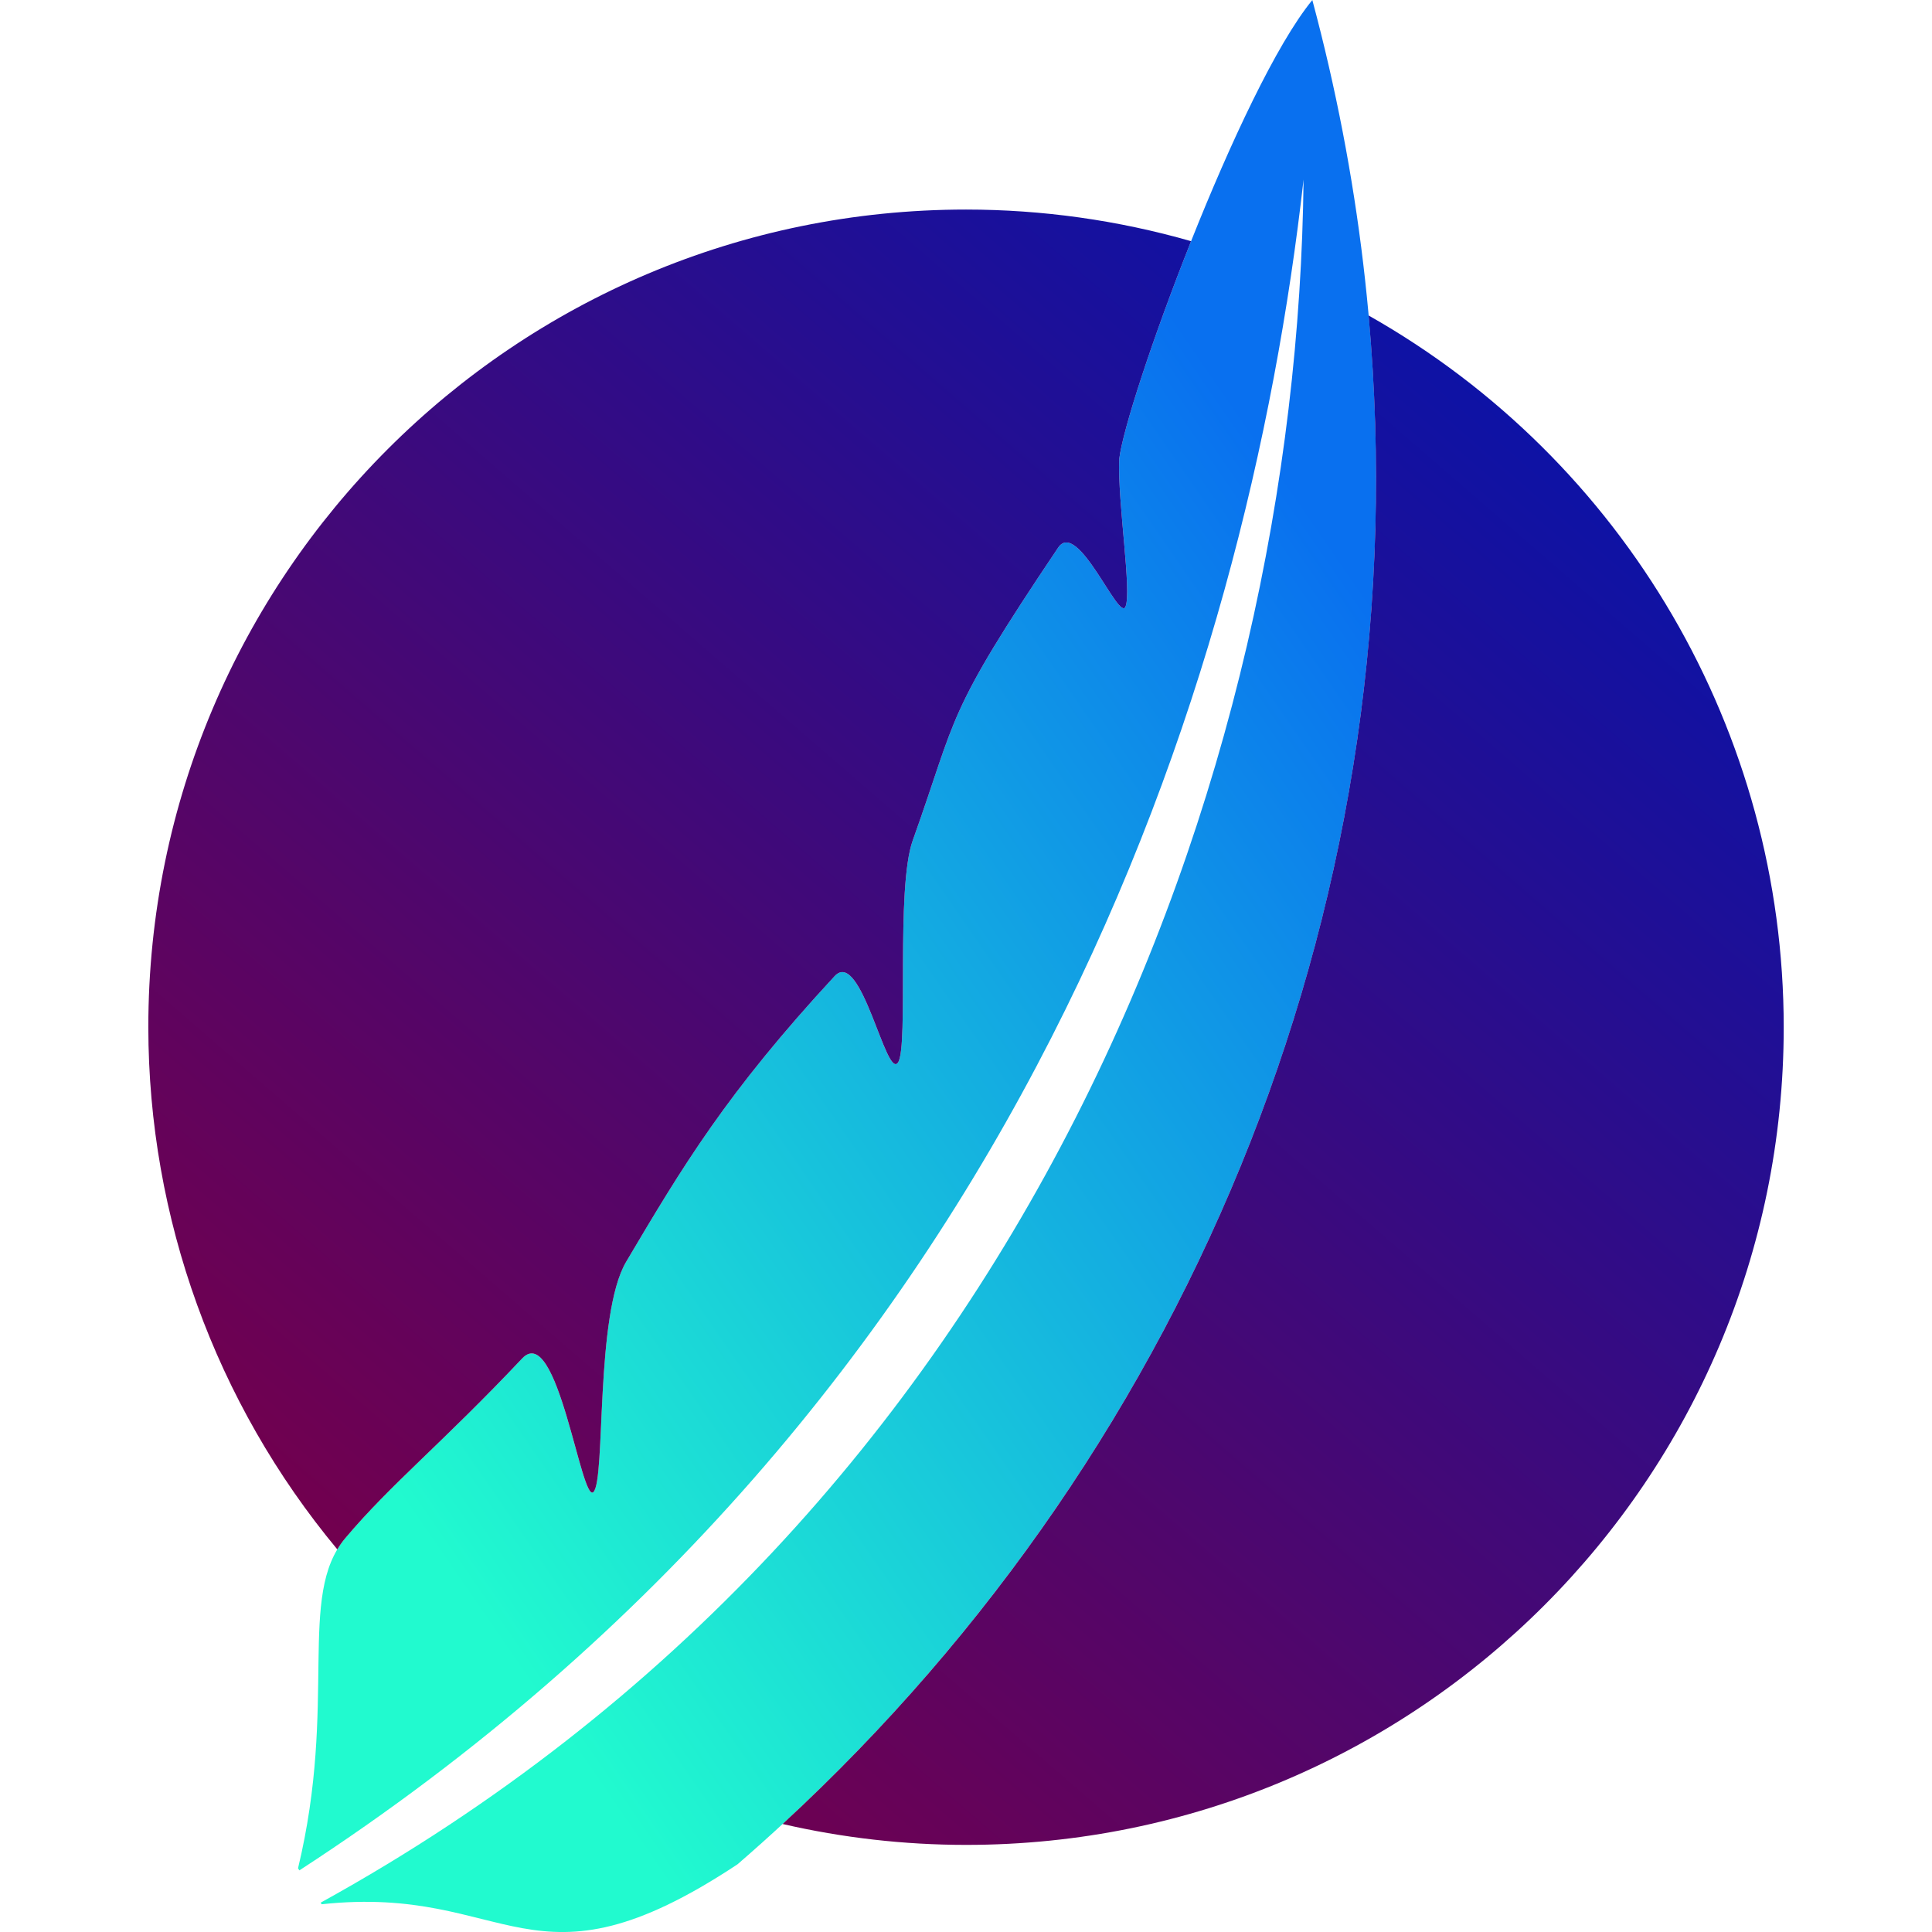
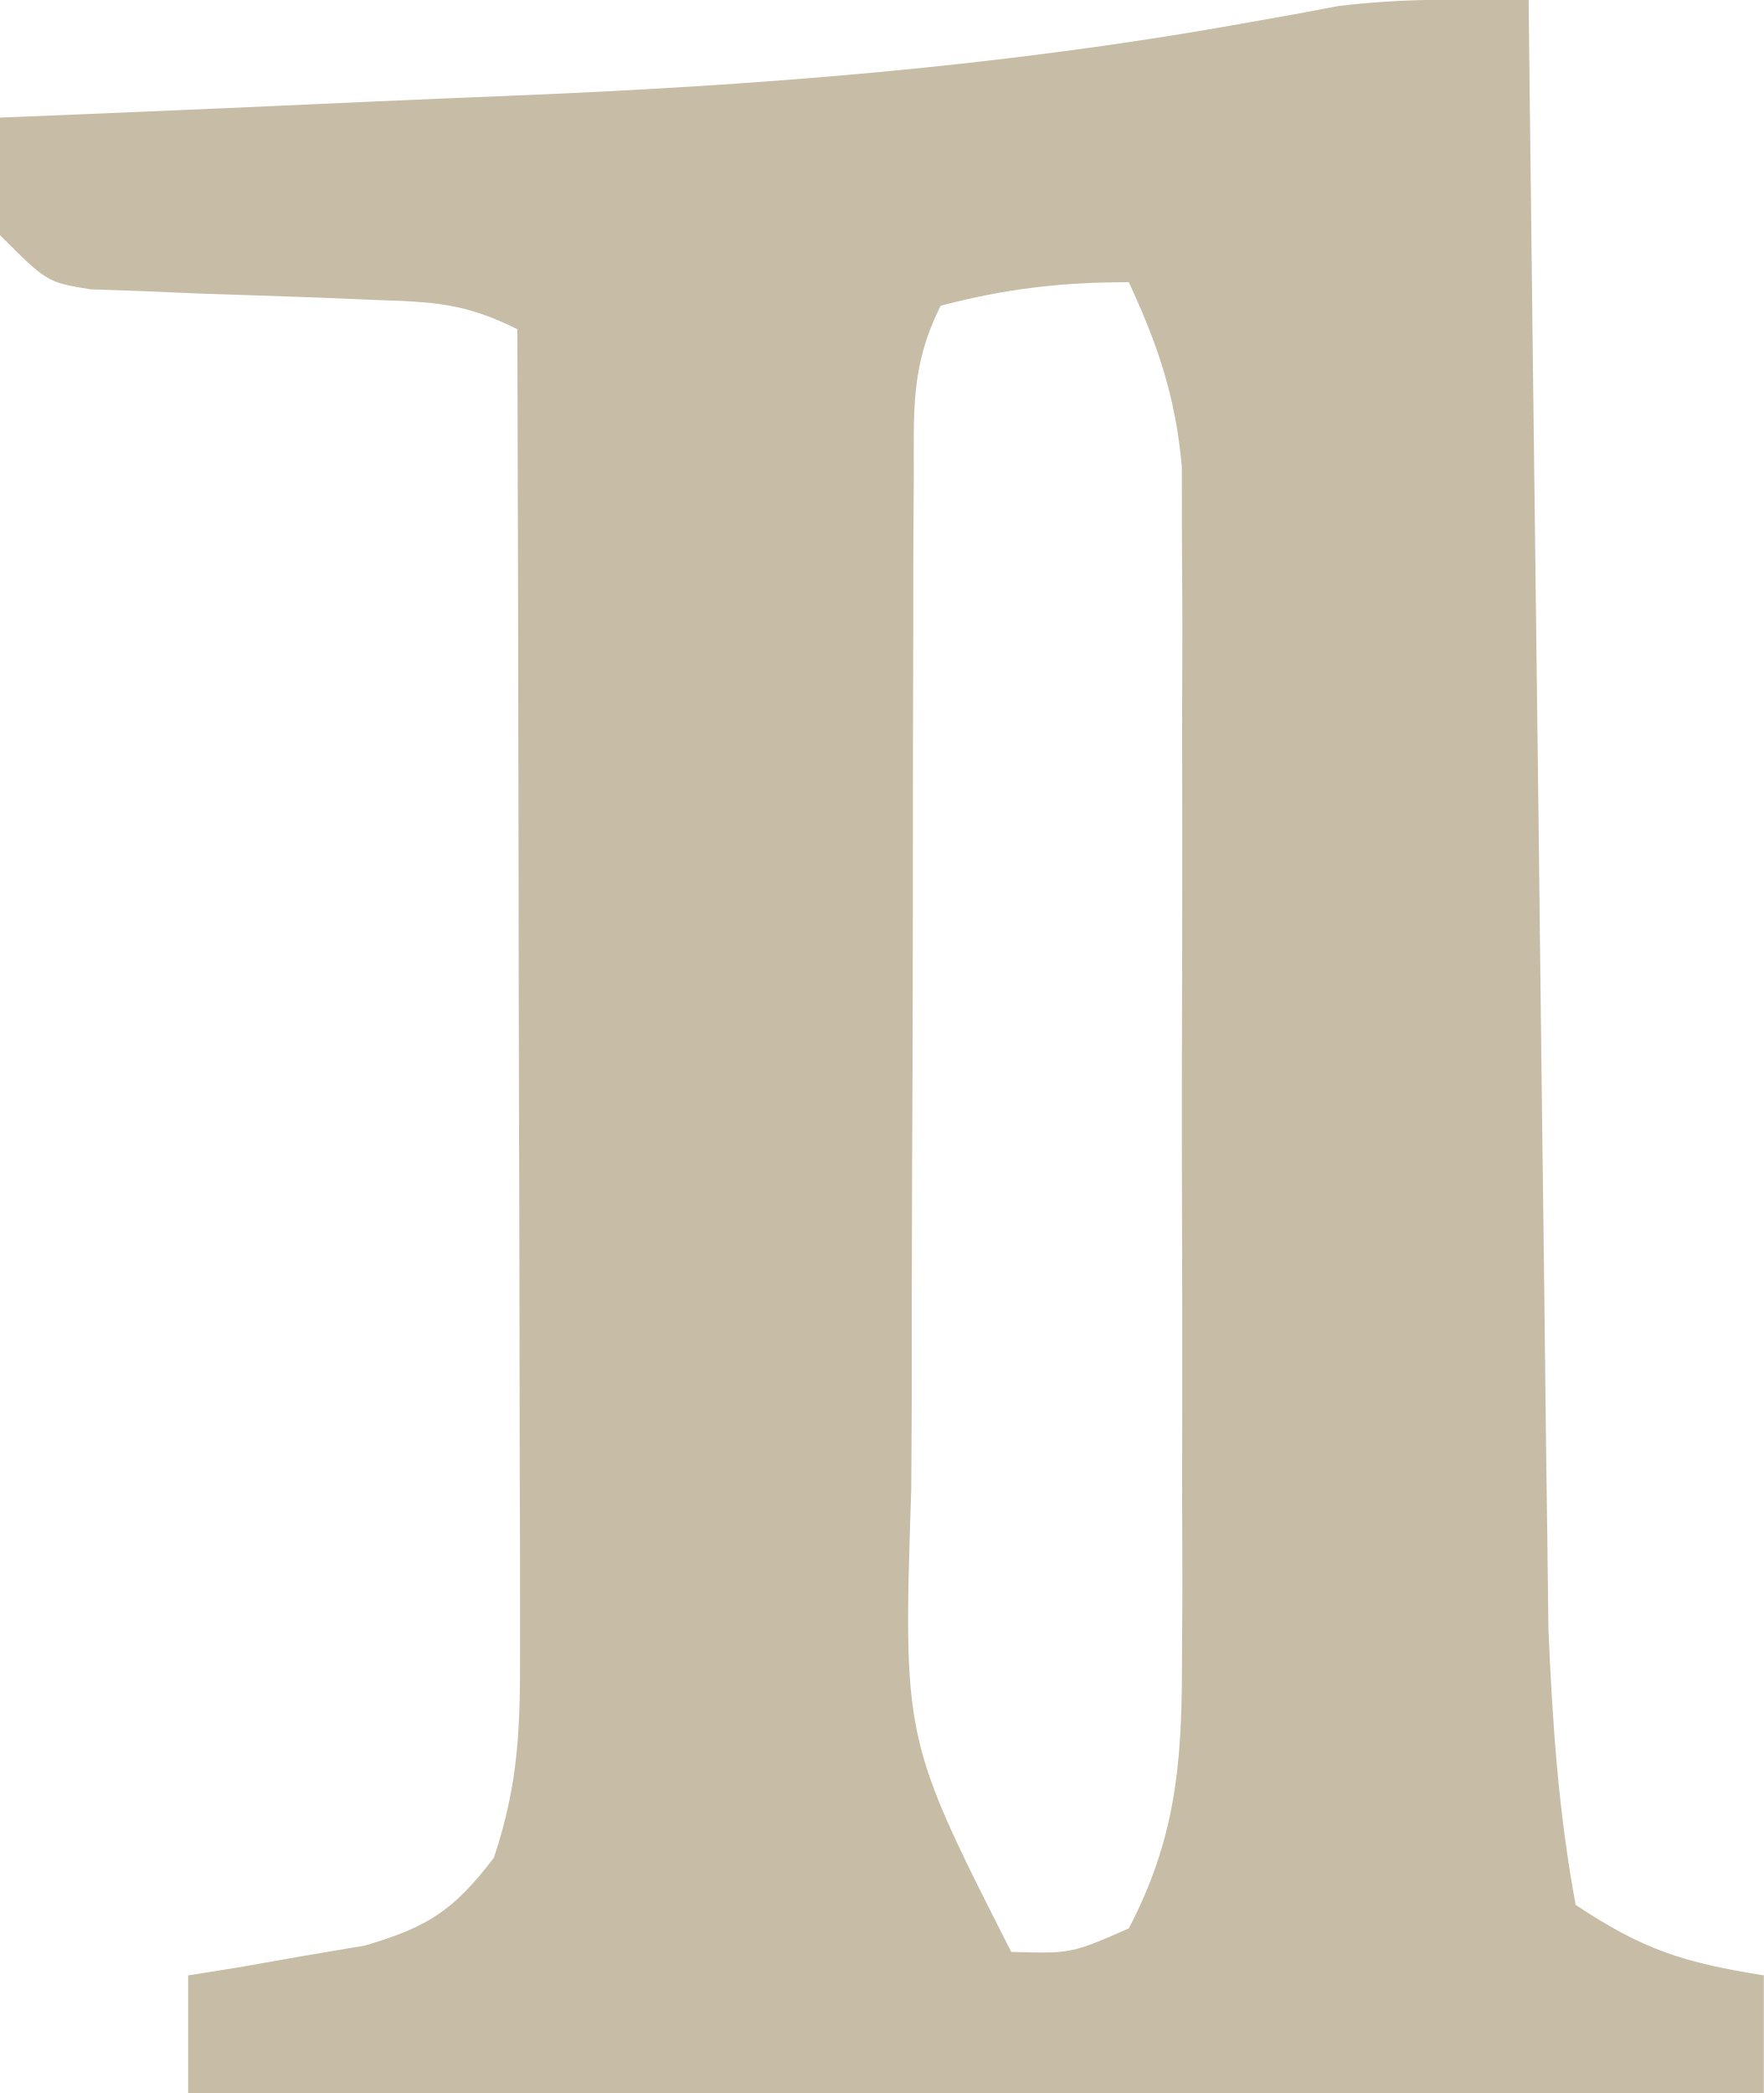
- <svg xmlns="http://www.w3.org/2000/svg" xmlns:xlink="http://www.w3.org/1999/xlink" width="512" height="512" version="1.1" viewBox="0 0 512 512">
-   <defs>
-     <linearGradient id="linearGradient22708">
-       <stop stop-color="#21facf" offset="0" />
-       <stop stop-color="#0970ef" offset="1" />
-     </linearGradient>
-     <linearGradient id="linearGradient6949" x1="68.454" x2="198.59" y1="246.73" y2="96.35" gradientTransform="translate(-5.754,-56.594)" gradientUnits="userSpaceOnUse">
-       <stop stop-color="#72004e" offset="0" />
-       <stop stop-color="#0015b1" offset="1" />
-     </linearGradient>
-     <linearGradient id="linearGradient22718" x1="56.735" x2="155.2" y1="246.96" y2="58.575" gradientUnits="userSpaceOnUse">
-       <stop stop-color="#4f00da" offset="0" />
-       <stop stop-color="#e5311b" offset="1" />
-     </linearGradient>
-     <linearGradient id="linearGradient23463" x1="68.454" x2="198.59" y1="246.73" y2="96.35" gradientUnits="userSpaceOnUse" xlink:href="#linearGradient22708" />
-     <linearGradient id="linearGradient903" x1="54.478" x2="192.1" y1="247.56" y2="9.809" gradientTransform="matrix(.87923 0 0 .87923 -9.551 48.787)" gradientUnits="userSpaceOnUse">
-       <stop stop-color="#dc180d" offset="0" />
-       <stop stop-color="#f96e20" offset=".5" />
-       <stop stop-color="#f4ce41" offset="1" />
-     </linearGradient>
-     <linearGradient id="linearGradient918" x1="39.468" x2="154.99" y1="204.22" y2="124.47" gradientUnits="userSpaceOnUse" xlink:href="#linearGradient22708" />
-   </defs>
-   <g transform="matrix(2.473 0 0 2.473 -4.8978 -4.8812)">
-     <path transform="translate(-5.5496,-57.412)" d="m148.16 59.393c-7.71 9.399-19.951 42.888-20.696 49.204-0.17 4.674 1.373 14.231 0.672 15.805-0.719 1.613-5.117-9.446-7.215-6.327-12.219 18.168-10.7 17.731-15.582 31.378-1.836 5.131-0.424 21.99-1.567 23.773-1.273 1.987-3.962-12.31-6.806-9.236-11.603 12.54-16.279 20.379-22.336 30.607-3.359 5.673-2.182 23.33-3.506 24.674-1.302 1.321-3.857-18.326-7.644-14.309-8.519 9.038-14.054 13.441-18.946 19.252-5.198 6.174-0.783 17.584-5.067 35.383l0.145 0.221c77.447-50.308 101.52-127.16 107.61-181.19-0.681 63.93-29.41 142.78-105.33 184.65l0.113 0.171c20.241-2.181 22.307 10.458 44.562-4.284 55.792-48.277 81.856-124.29 61.593-199.78z" display="none" fill="url(#linearGradient903)" />
-     <path transform="translate(-5.5498,-57.412)" d="m148.16 59.393c-7.71 9.399-19.951 42.888-20.696 49.204-0.17 4.674 1.373 14.231 0.672 15.805-0.719 1.613-5.117-9.446-7.215-6.327-12.219 18.168-10.7 17.731-15.582 31.378-1.836 5.131-0.424 21.99-1.567 23.773-1.273 1.987-3.962-12.31-6.806-9.236-11.603 12.54-16.279 20.379-22.336 30.607-3.359 5.673-2.182 23.33-3.506 24.674-1.302 1.321-3.857-18.326-7.644-14.309-8.519 9.038-14.054 13.441-18.946 19.252-5.198 6.174-0.783 17.584-5.067 35.383l0.145 0.221c77.447-50.308 101.52-127.16 107.61-181.19-0.681 63.93-29.41 142.78-105.33 184.65l0.113 0.171c20.241-2.181 22.307 10.458 44.562-4.284 55.792-48.277 81.856-124.29 61.593-199.78z" fill="url(#linearGradient918)" />
-     <g transform="translate(0 2.0218e-5)">
-       <path transform="translate(-5.7543,-56.594)" d="m111.25 81.024c-48.394-1.5e-5 -87.625 39.231-87.625 87.625 0.017 20.443 7.182 40.236 20.253 55.954 0.252-0.422 0.536-0.824 0.858-1.206 4.892-5.81 10.427-10.214 18.946-19.252 3.787-4.018 6.341 15.63 7.644 14.309 1.324-1.344 0.147-19.001 3.506-24.674 6.056-10.228 10.733-18.067 22.336-30.607 2.844-3.074 5.533 11.223 6.806 9.236 1.142-1.782-0.269-18.641 1.566-23.773 4.882-13.647 3.363-13.21 15.582-31.378 2.098-3.119 6.496 7.94 7.215 6.327 0.701-1.573-0.842-11.131-0.672-15.805 0.372-3.15 3.604-13.059 7.705-23.367-7.843-2.247-15.962-3.388-24.12-3.389zm43.142 11.356c5.566 61.595-18.426 120.7-62.796 161.65 6.446 1.486 13.04 2.237 19.655 2.239 48.394 1e-5 87.625-39.231 87.625-87.625-3.1e-4 -31.581-16.995-60.719-44.484-76.268z" display="none" fill="url(#linearGradient22718)" />
-       <path transform="translate(-5.754,-56.594)" d="m111.25 81.024c-48.394-1.5e-5 -87.625 39.231-87.625 87.625 0.017 20.443 7.182 40.236 20.253 55.954 0.252-0.422 0.536-0.824 0.858-1.206 4.892-5.81 10.427-10.214 18.946-19.252 3.787-4.018 6.341 15.63 7.644 14.309 1.324-1.344 0.147-19.001 3.506-24.674 6.056-10.228 10.733-18.067 22.336-30.607 2.844-3.074 5.533 11.223 6.806 9.236 1.142-1.782-0.269-18.641 1.566-23.773 4.882-13.647 3.363-13.21 15.582-31.378 2.098-3.119 6.496 7.94 7.215 6.327 0.701-1.573-0.842-11.131-0.672-15.805 0.372-3.15 3.604-13.059 7.705-23.367-7.843-2.247-15.962-3.388-24.12-3.389zm43.142 11.356c5.566 61.595-18.426 120.7-62.796 161.65 6.446 1.486 13.04 2.237 19.655 2.239 48.394 1e-5 87.625-39.231 87.625-87.625-3.1e-4 -31.581-16.995-60.719-44.484-76.268z" display="none" fill="url(#linearGradient23463)" />
-       <path d="m105.5 24.43c-48.394-1.5e-5 -87.625 39.231-87.625 87.625 0.017 20.443 7.182 40.236 20.253 55.954 0.252-0.422 0.536-0.824 0.858-1.206 4.892-5.81 10.427-10.214 18.946-19.252 3.787-4.018 6.341 15.63 7.644 14.309 1.324-1.344 0.147-19.001 3.506-24.674 6.056-10.228 10.733-18.067 22.336-30.607 2.844-3.074 5.533 11.223 6.806 9.236 1.142-1.782-0.269-18.641 1.566-23.773 4.882-13.647 3.363-13.21 15.582-31.378 2.098-3.119 6.496 7.94 7.215 6.327 0.701-1.573-0.842-11.131-0.672-15.805 0.372-3.15 3.604-13.059 7.705-23.367-7.843-2.247-15.962-3.388-24.12-3.389zm43.142 11.356c5.566 61.595-18.426 120.7-62.796 161.65 6.446 1.486 13.04 2.237 19.655 2.239 48.394 1e-5 87.625-39.231 87.625-87.625-3.1e-4 -31.581-16.995-60.719-44.484-76.268z" fill="url(#linearGradient6949)" />
-     </g>
-   </g>
+ <svg xmlns="http://www.w3.org/2000/svg" version="1.1" width="75" height="89">
+   <path d="M0 0 C0.015 1.345 0.015 1.345 0.031 2.718 C0.129 11.192 0.232 19.666 0.339 28.14 C0.394 32.496 0.448 36.851 0.497 41.208 C0.545 45.416 0.598 49.624 0.653 53.832 C0.673 55.433 0.692 57.034 0.709 58.635 C0.733 60.887 0.763 63.139 0.795 65.391 C0.818 67.309 0.818 67.309 0.842 69.267 C1.012 73.291 1.267 77.036 2 81 C4.918 82.945 6.625 83.453 10 84 C10 85.65 10 87.3 10 89 C-12.11 89 -34.22 89 -57 89 C-57 87.35 -57 85.7 -57 84 C-55.969 83.836 -55.969 83.836 -54.918 83.668 C-54.017 83.509 -53.116 83.351 -52.188 83.188 C-51.294 83.037 -50.401 82.886 -49.48 82.73 C-46.764 81.93 -45.708 81.225 -44 79 C-42.915 75.746 -42.88 73.391 -42.886 69.968 C-42.887 68.106 -42.887 68.106 -42.887 66.207 C-42.892 64.853 -42.897 63.499 -42.902 62.145 C-42.904 60.759 -42.906 59.373 -42.907 57.987 C-42.91 54.343 -42.92 50.698 -42.931 47.053 C-42.942 43.333 -42.946 39.613 -42.951 35.893 C-42.962 28.595 -42.979 21.298 -43 14 C-45.238 12.881 -46.579 12.835 -49.062 12.754 C-50.257 12.705 -50.257 12.705 -51.477 12.654 C-53.159 12.593 -54.841 12.536 -56.523 12.482 C-57.32 12.448 -58.117 12.414 -58.938 12.379 C-60.034 12.341 -60.034 12.341 -61.152 12.303 C-63 12 -63 12 -65 10 C-65.125 7.375 -65.125 7.375 -65 5 C-63.888 4.955 -62.776 4.91 -61.63 4.864 C-57.404 4.691 -53.179 4.502 -48.954 4.31 C-47.144 4.23 -45.334 4.153 -43.523 4.081 C-32.953 3.655 -22.629 2.869 -12.205 1.007 C-11.112 0.813 -11.112 0.813 -9.997 0.615 C-9.368 0.496 -8.738 0.378 -8.089 0.257 C-5.384 -0.076 -2.722 -0.038 0 0 Z M-25 13 C-26.301 15.602 -26.134 17.511 -26.145 20.424 C-26.152 21.56 -26.158 22.695 -26.165 23.864 C-26.166 25.098 -26.167 26.331 -26.168 27.602 C-26.171 28.867 -26.175 30.133 -26.178 31.437 C-26.183 34.122 -26.186 36.807 -26.185 39.492 C-26.185 42.914 -26.199 46.337 -26.216 49.76 C-26.23 53.04 -26.229 56.321 -26.23 59.602 C-26.238 60.823 -26.245 62.044 -26.252 63.302 C-26.599 73.948 -26.599 73.948 -22 83 C-19.445 83.073 -19.445 83.073 -17 82 C-15.062 78.289 -14.748 75.15 -14.741 71.004 C-14.735 69.819 -14.729 68.634 -14.722 67.414 C-14.726 66.143 -14.73 64.872 -14.734 63.562 C-14.732 61.593 -14.732 61.593 -14.729 59.584 C-14.726 56.81 -14.73 54.037 -14.739 51.263 C-14.751 47.715 -14.744 44.168 -14.732 40.621 C-14.723 37.226 -14.729 33.832 -14.734 30.438 C-14.73 29.167 -14.726 27.896 -14.722 26.586 C-14.728 25.401 -14.735 24.217 -14.741 22.996 C-14.743 21.956 -14.744 20.917 -14.746 19.845 C-15.011 16.88 -15.755 14.69 -17 12 C-19.871 12 -22.23 12.271 -25 13 Z " fill="#C7BCA5" transform="translate(65,0)" />
</svg>
